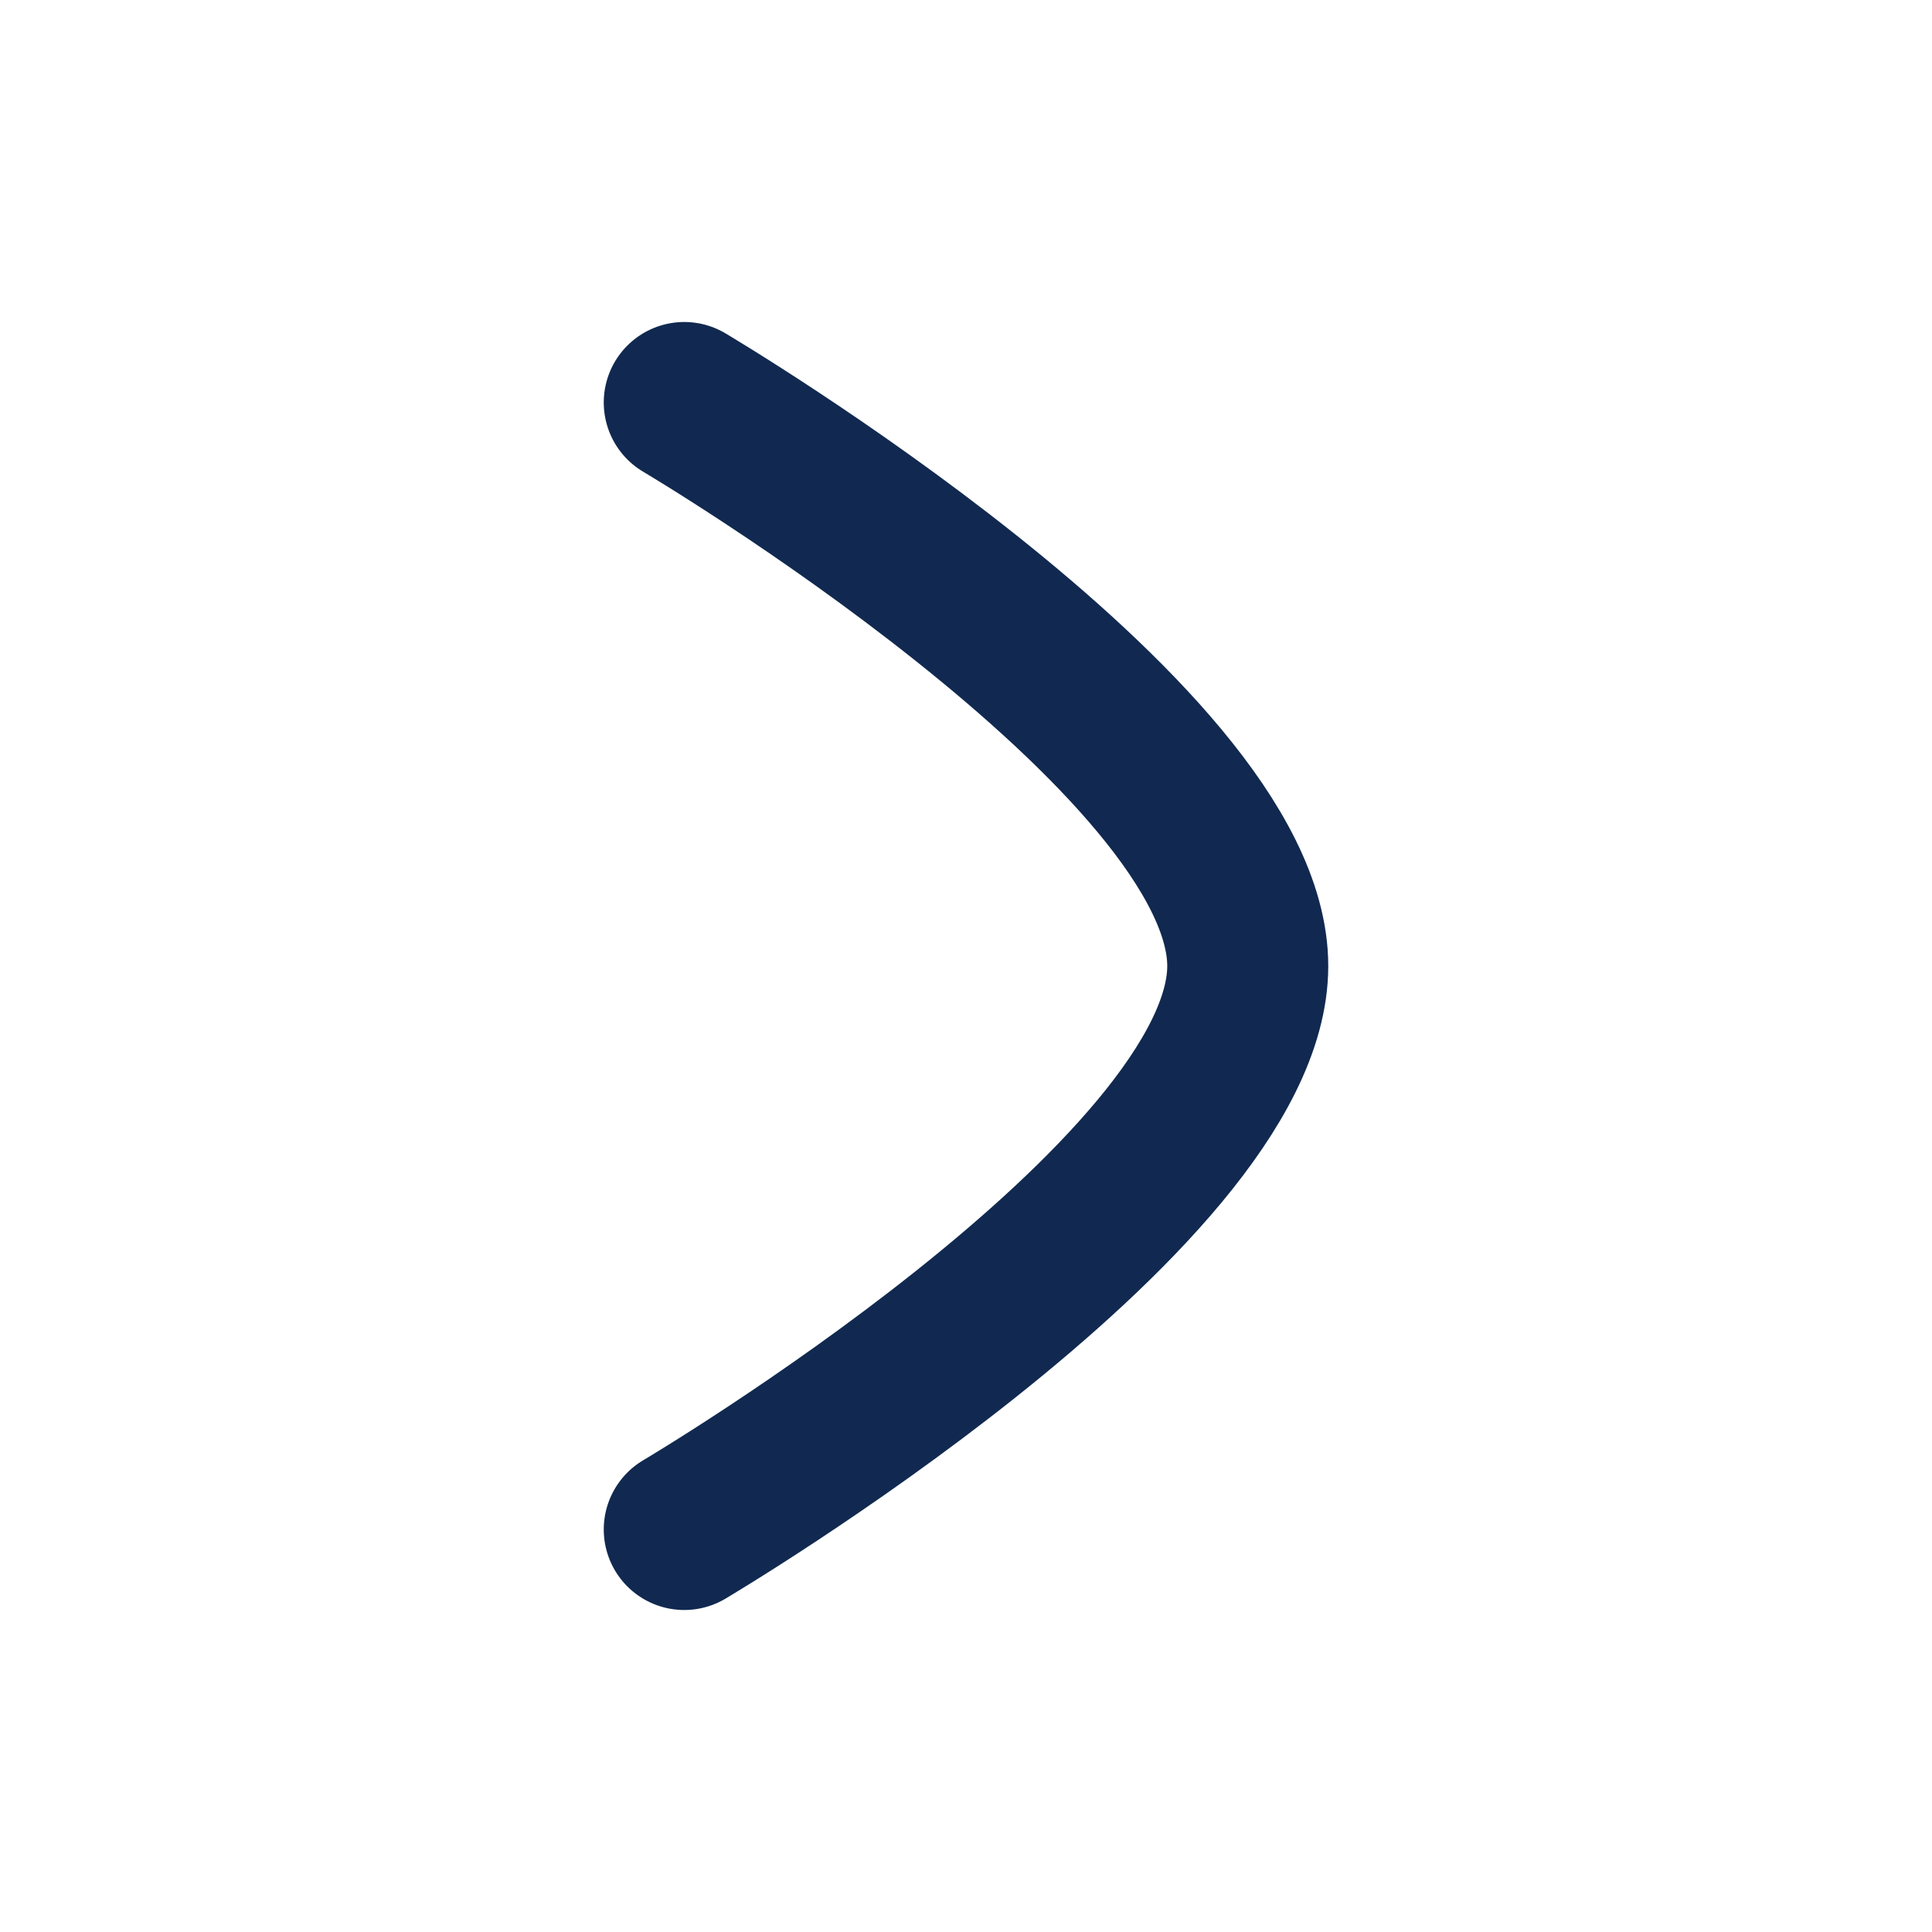
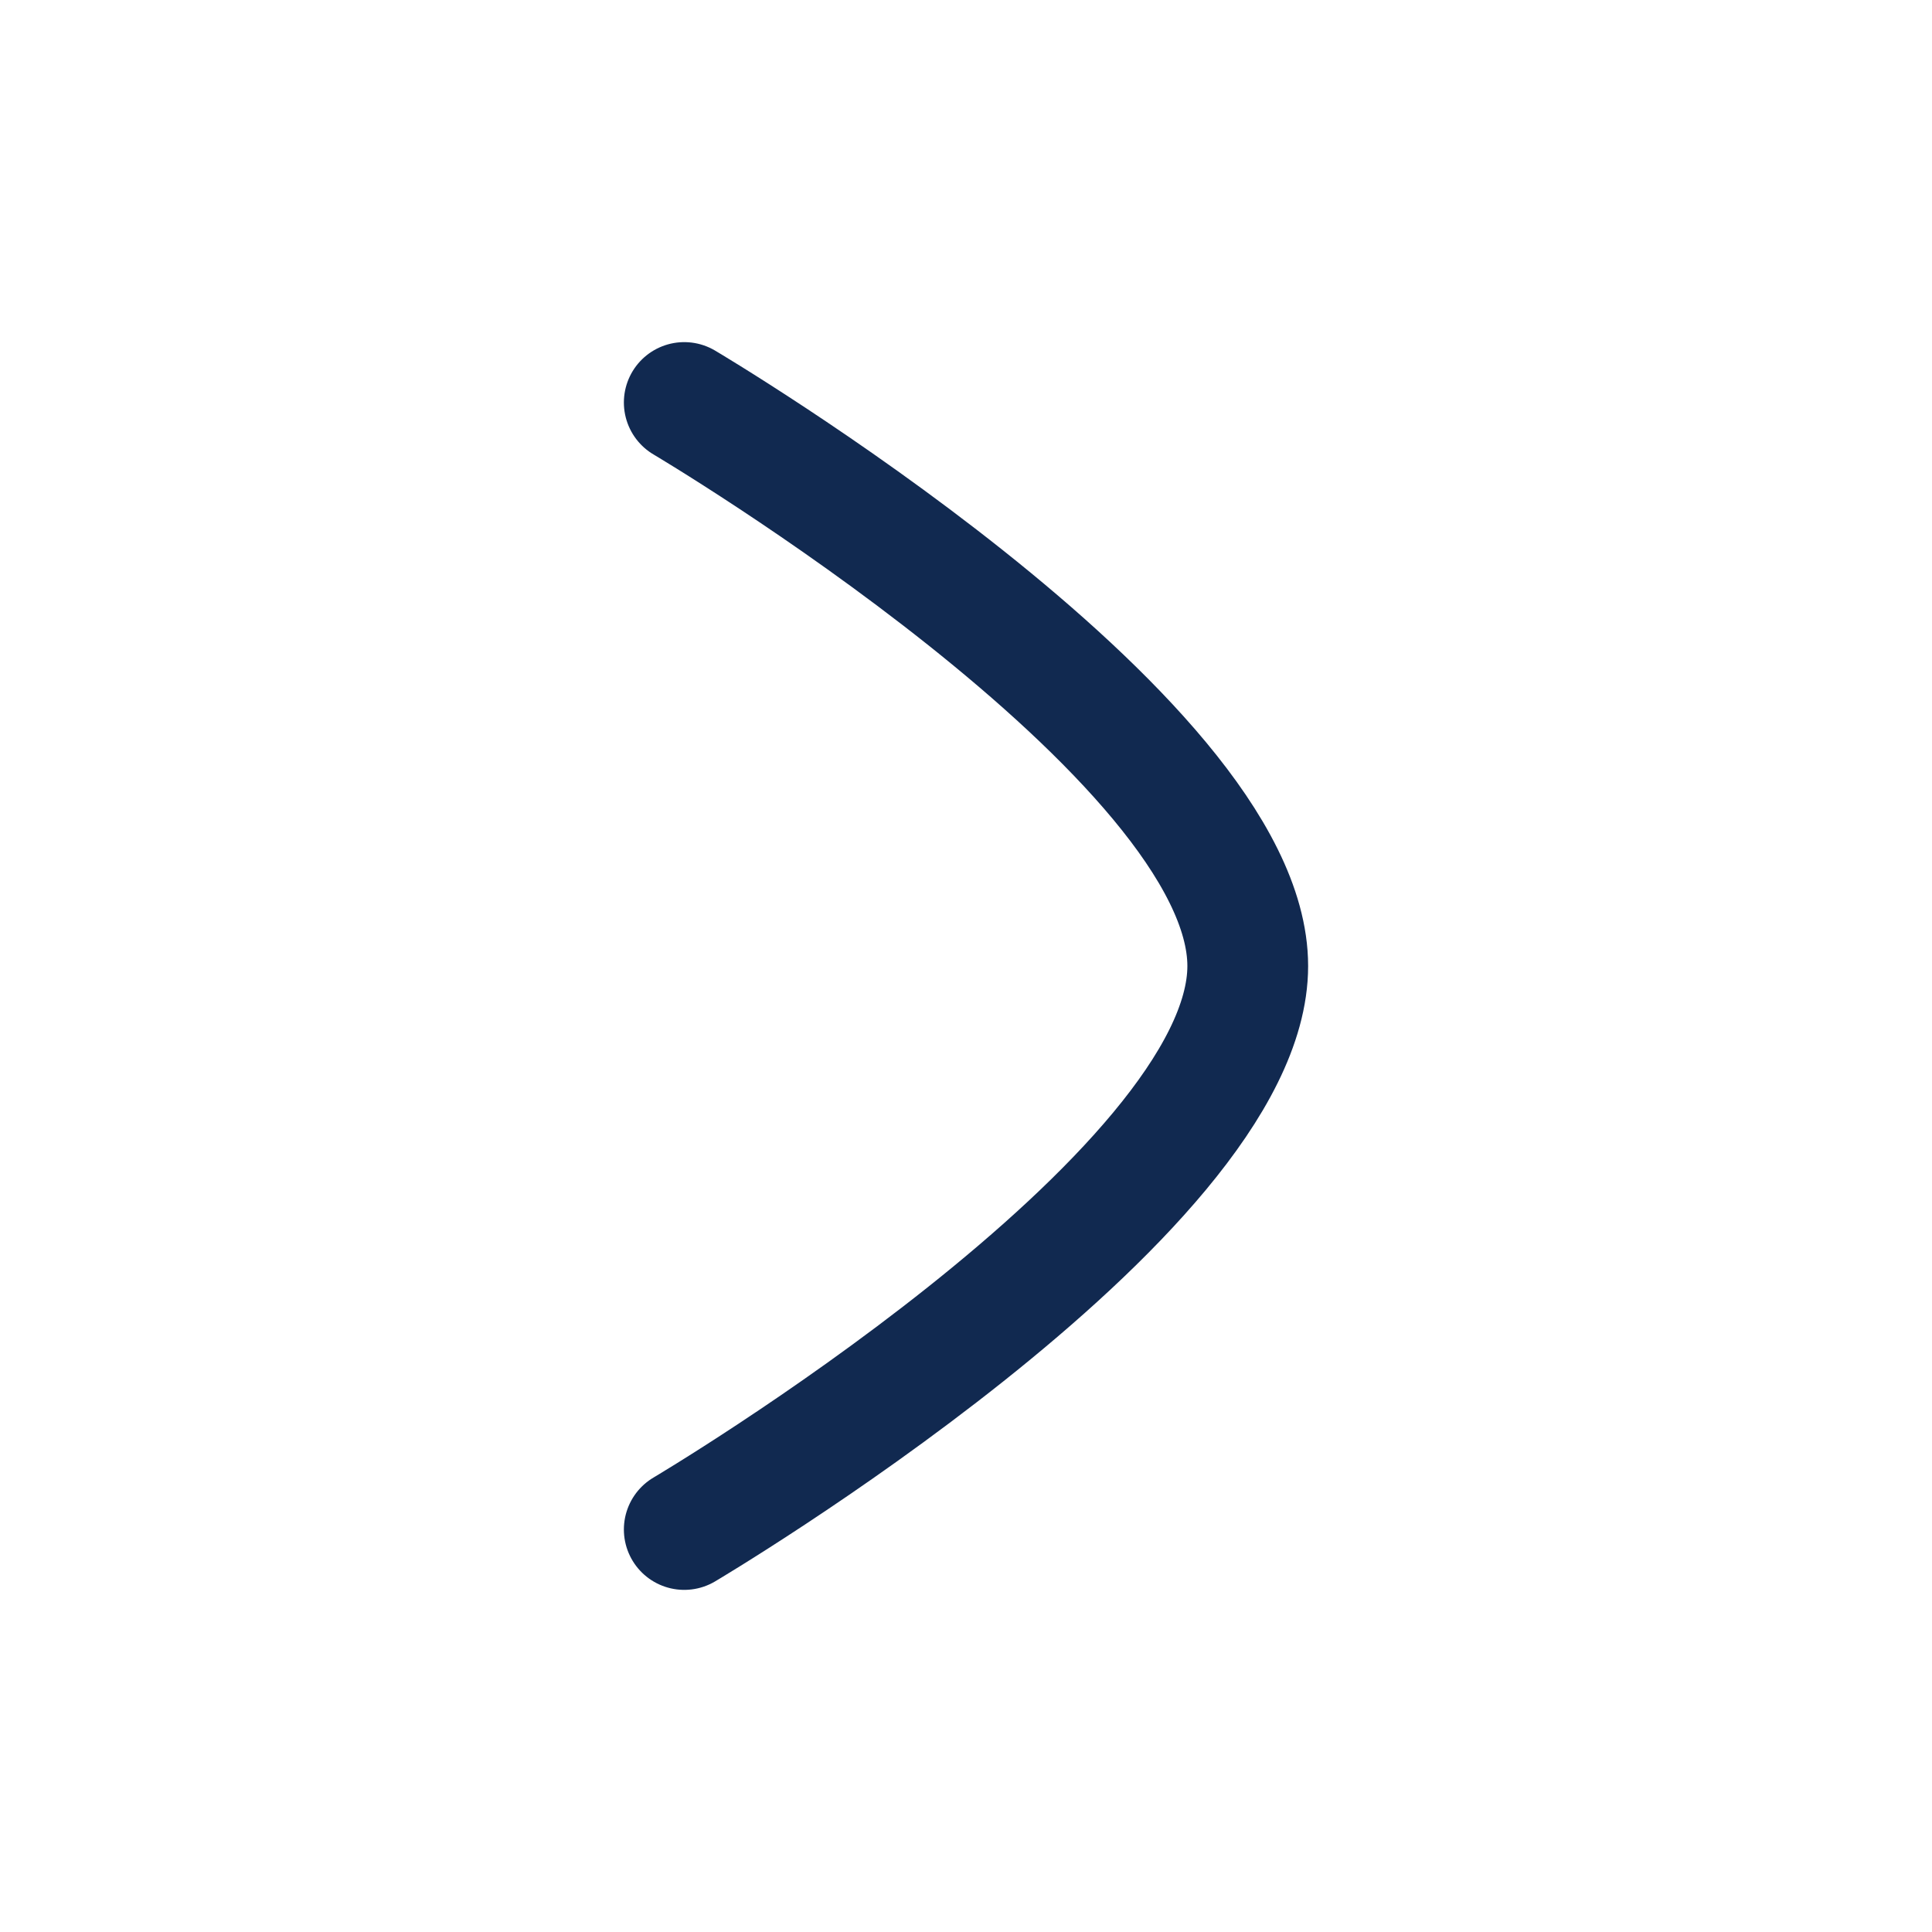
- <svg xmlns="http://www.w3.org/2000/svg" width="12" height="12" viewBox="0 0 12 12" fill="none">
-   <path d="M4.25 2.5C4.25 2.5 7.75 4.572 7.75 6C7.75 7.428 4.25 9.5 4.25 9.5" stroke="#112950" stroke-linecap="round" stroke-linejoin="round" />
+ <svg xmlns="http://www.w3.org/2000/svg" width="24" height="24" viewBox="0 0 24 24" fill="none">
+   <g id=" 24px / Arrow - Right 2">
+     <g id="Arrow - Right 2">
+       <path id="Stroke 1" d="M8.5 5C8.5 5 15.5 9.144 15.5 12C15.5 14.855 8.5 19 8.5 19" stroke="#112950" stroke-width="1.5" stroke-linecap="round" stroke-linejoin="round" />
+     </g>
+   </g>
</svg>
